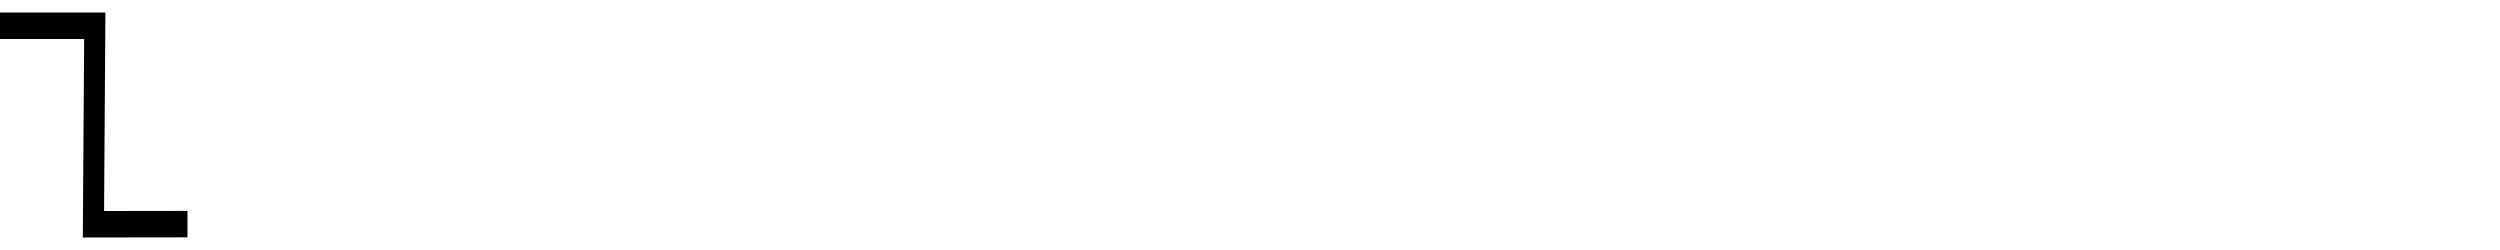
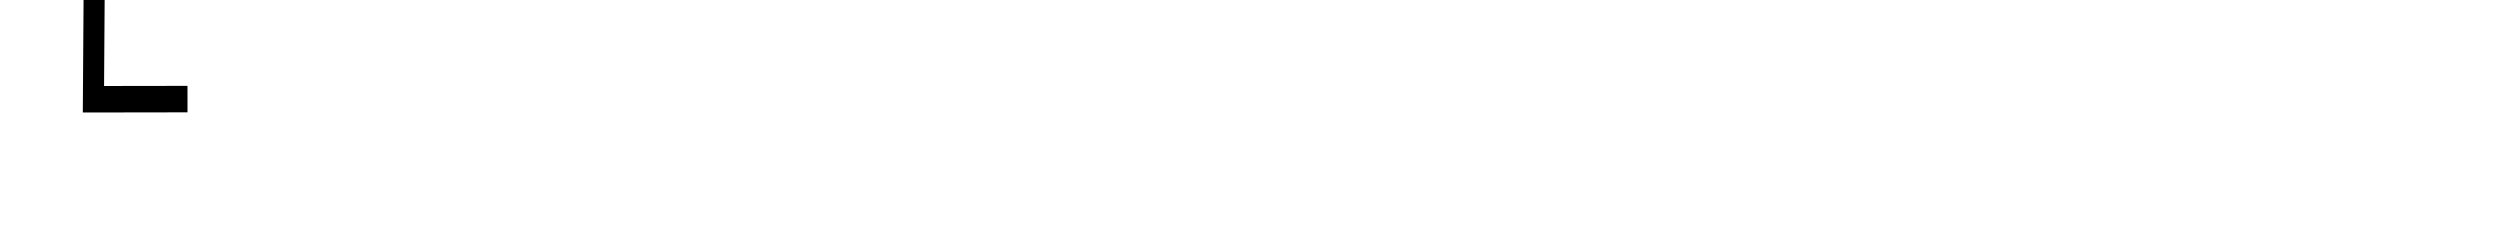
<svg xmlns="http://www.w3.org/2000/svg" width="200" height="20" viewBox="0 0 200 20" version="1.1" id="svg3807">
  <defs id="defs3804" />
  <g id="layer1" transform="translate(0,-291.7083)">
    <g transform="matrix(1.172932,0,0,-0.9520283,-583.8196,-1486.07)" id="g10351" style="stroke-width:1.788;stroke-miterlimit:4;stroke-dasharray:none">
      <g transform="matrix(0.9094024,0,0,1.120415,45.09442,226.1223)" id="g10351-0" style="stroke-width:1.789;stroke-miterlimit:4;stroke-dasharray:none">
        <g id="g2601" transform="matrix(0.8925618,0,0,0.8925266,53.47671,-202.8362)" style="stroke-width:2.005">
          <g transform="matrix(-0.9626006,0,0,1.208687,1064.019,394.4588)" id="g10359" style="stroke-width:1.84;stroke-miterlimit:4;stroke-dasharray:none">
-             <path style="fill:none;fill-rule:evenodd;stroke:#000000;stroke-width:1.84;stroke-linecap:butt;stroke-linejoin:miter;stroke-miterlimit:4;stroke-dasharray:none;stroke-opacity:1" d="m 571.91,-1885.94 8.21,-0.01 -0.117,13.801 h 8.273" id="path4186-6-7-94-7-8-3-4-0-7-9-3-9-6-6" />
+             <path style="fill:none;fill-rule:evenodd;stroke:#000000;stroke-width:1.84;stroke-linecap:butt;stroke-linejoin:miter;stroke-miterlimit:4;stroke-dasharray:none;stroke-opacity:1" d="m 571.91,-1877.249 8.21,-0.01 -0.117,13.801 h 8.273" id="path4186-6-7-94-7-8-3-4-0-7-9-3-9-6-6" />
          </g>
        </g>
      </g>
    </g>
  </g>
</svg>
